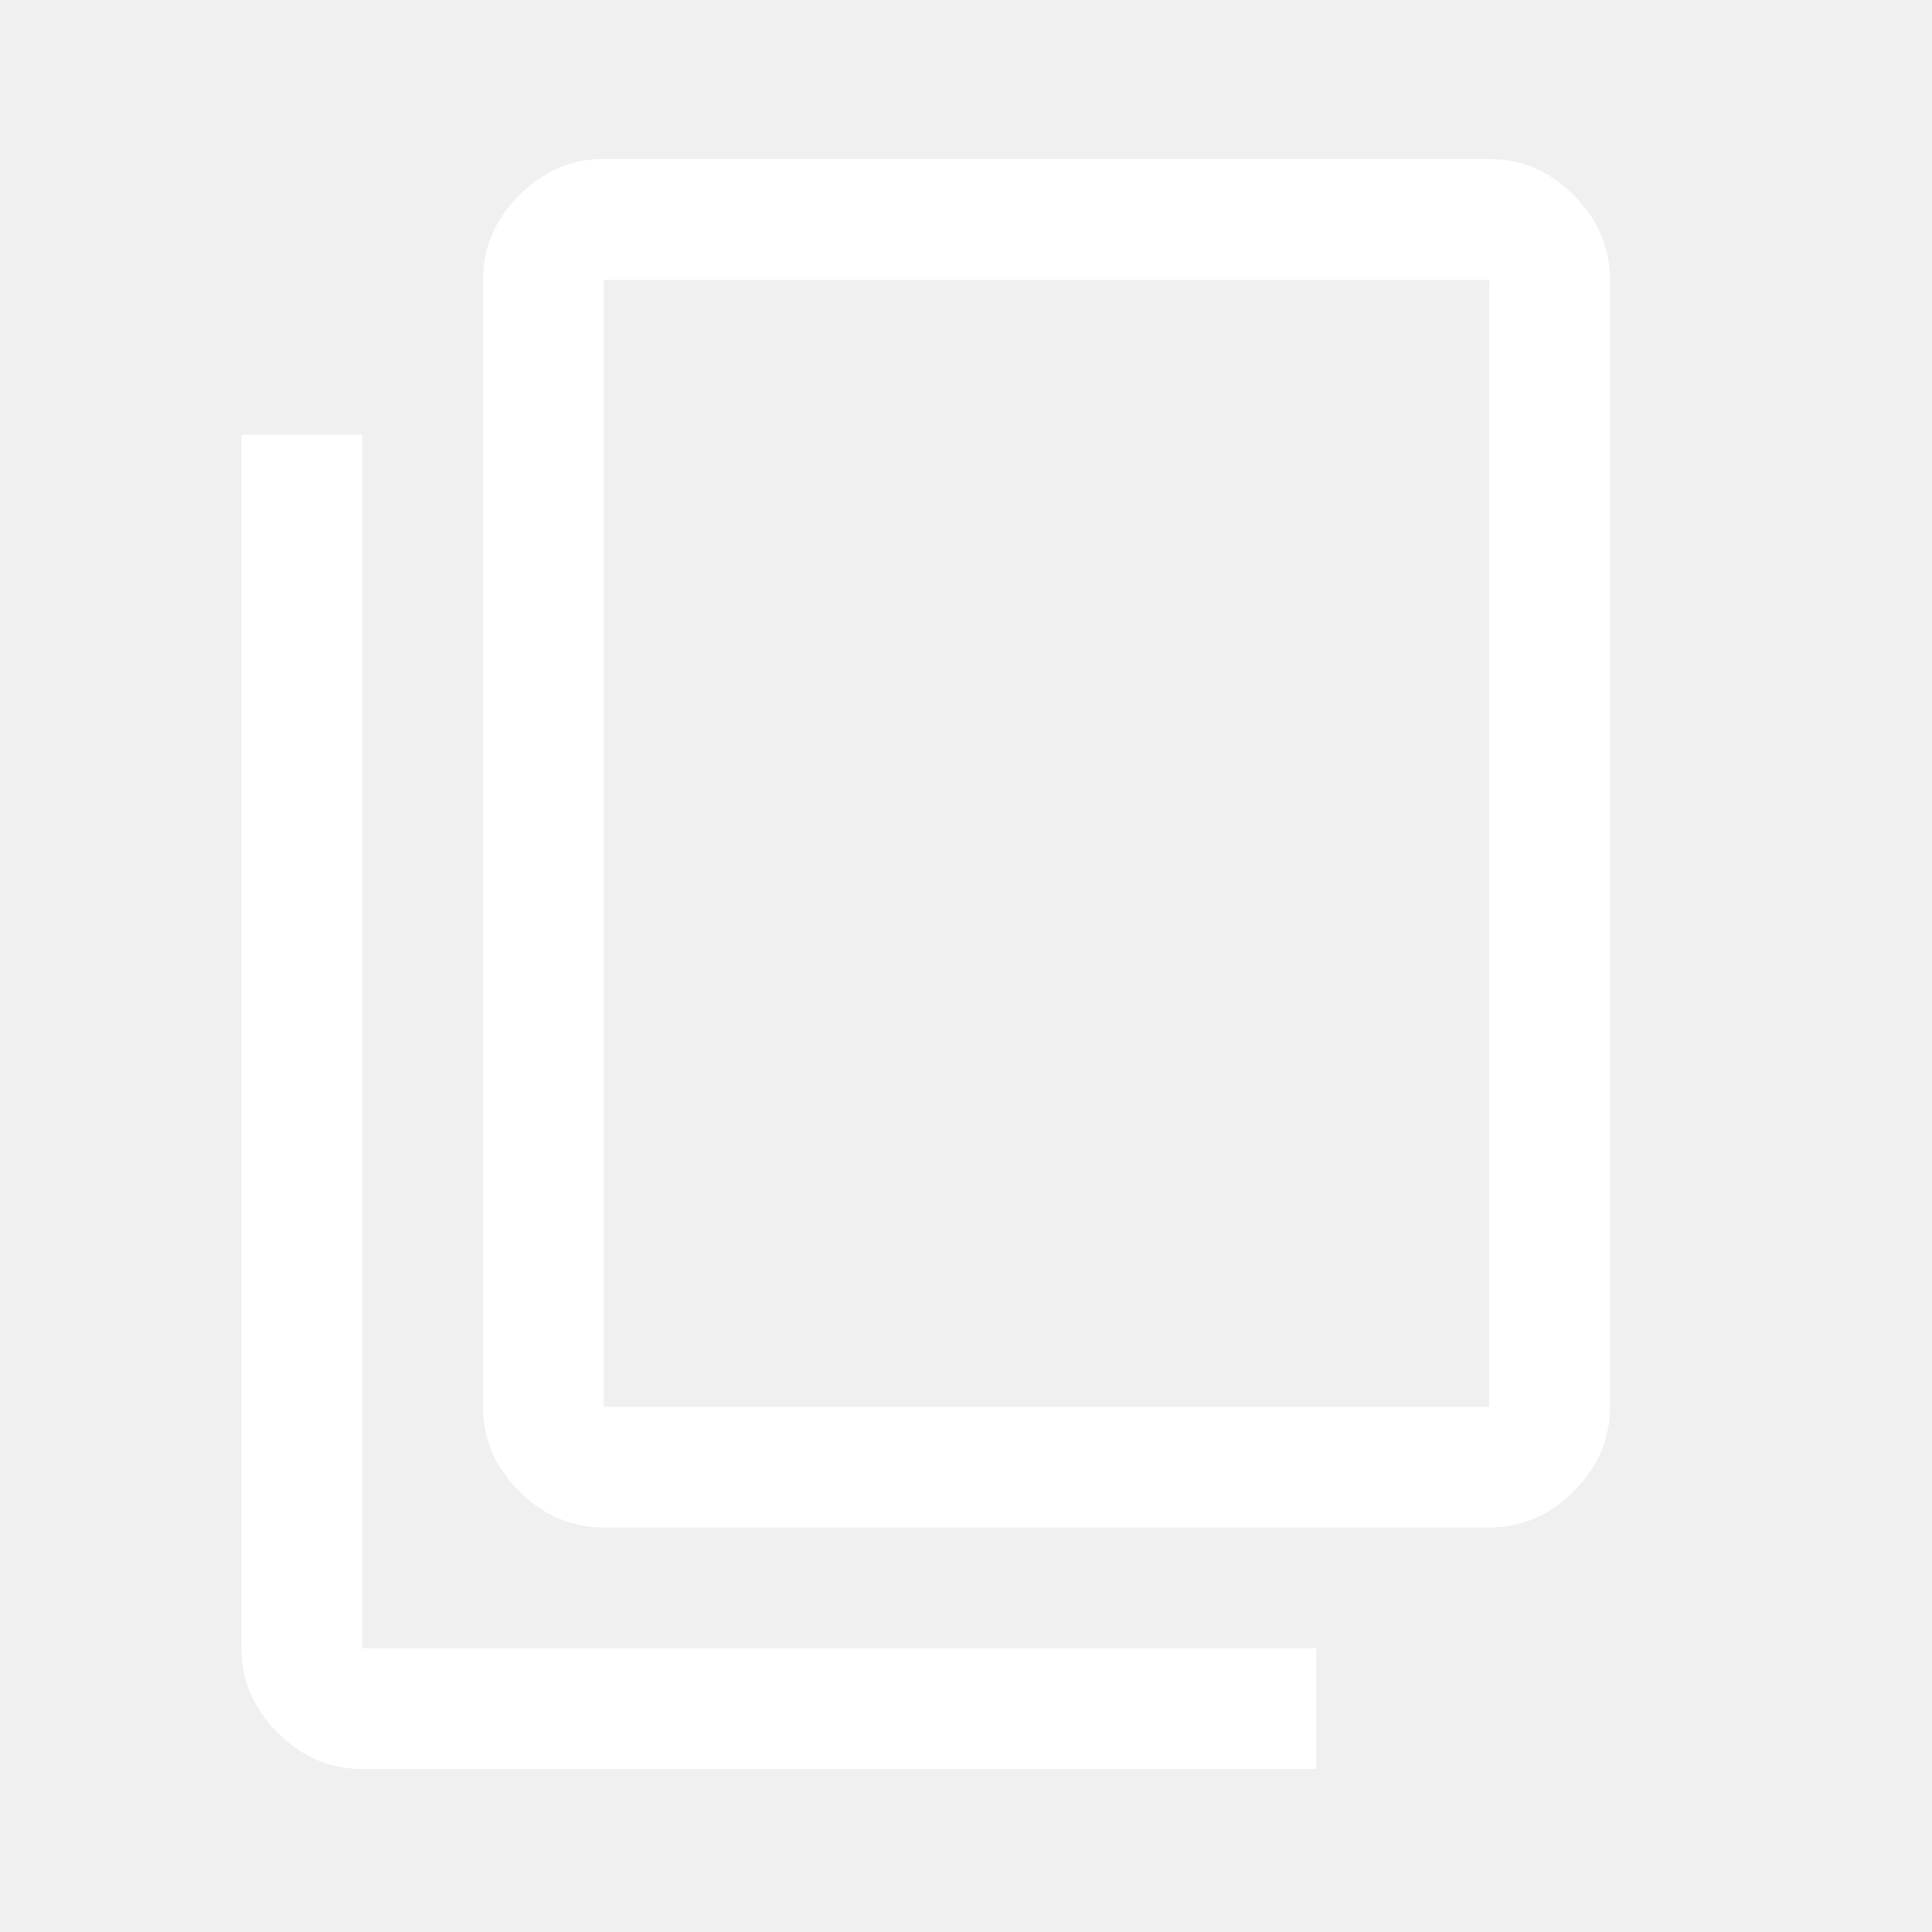
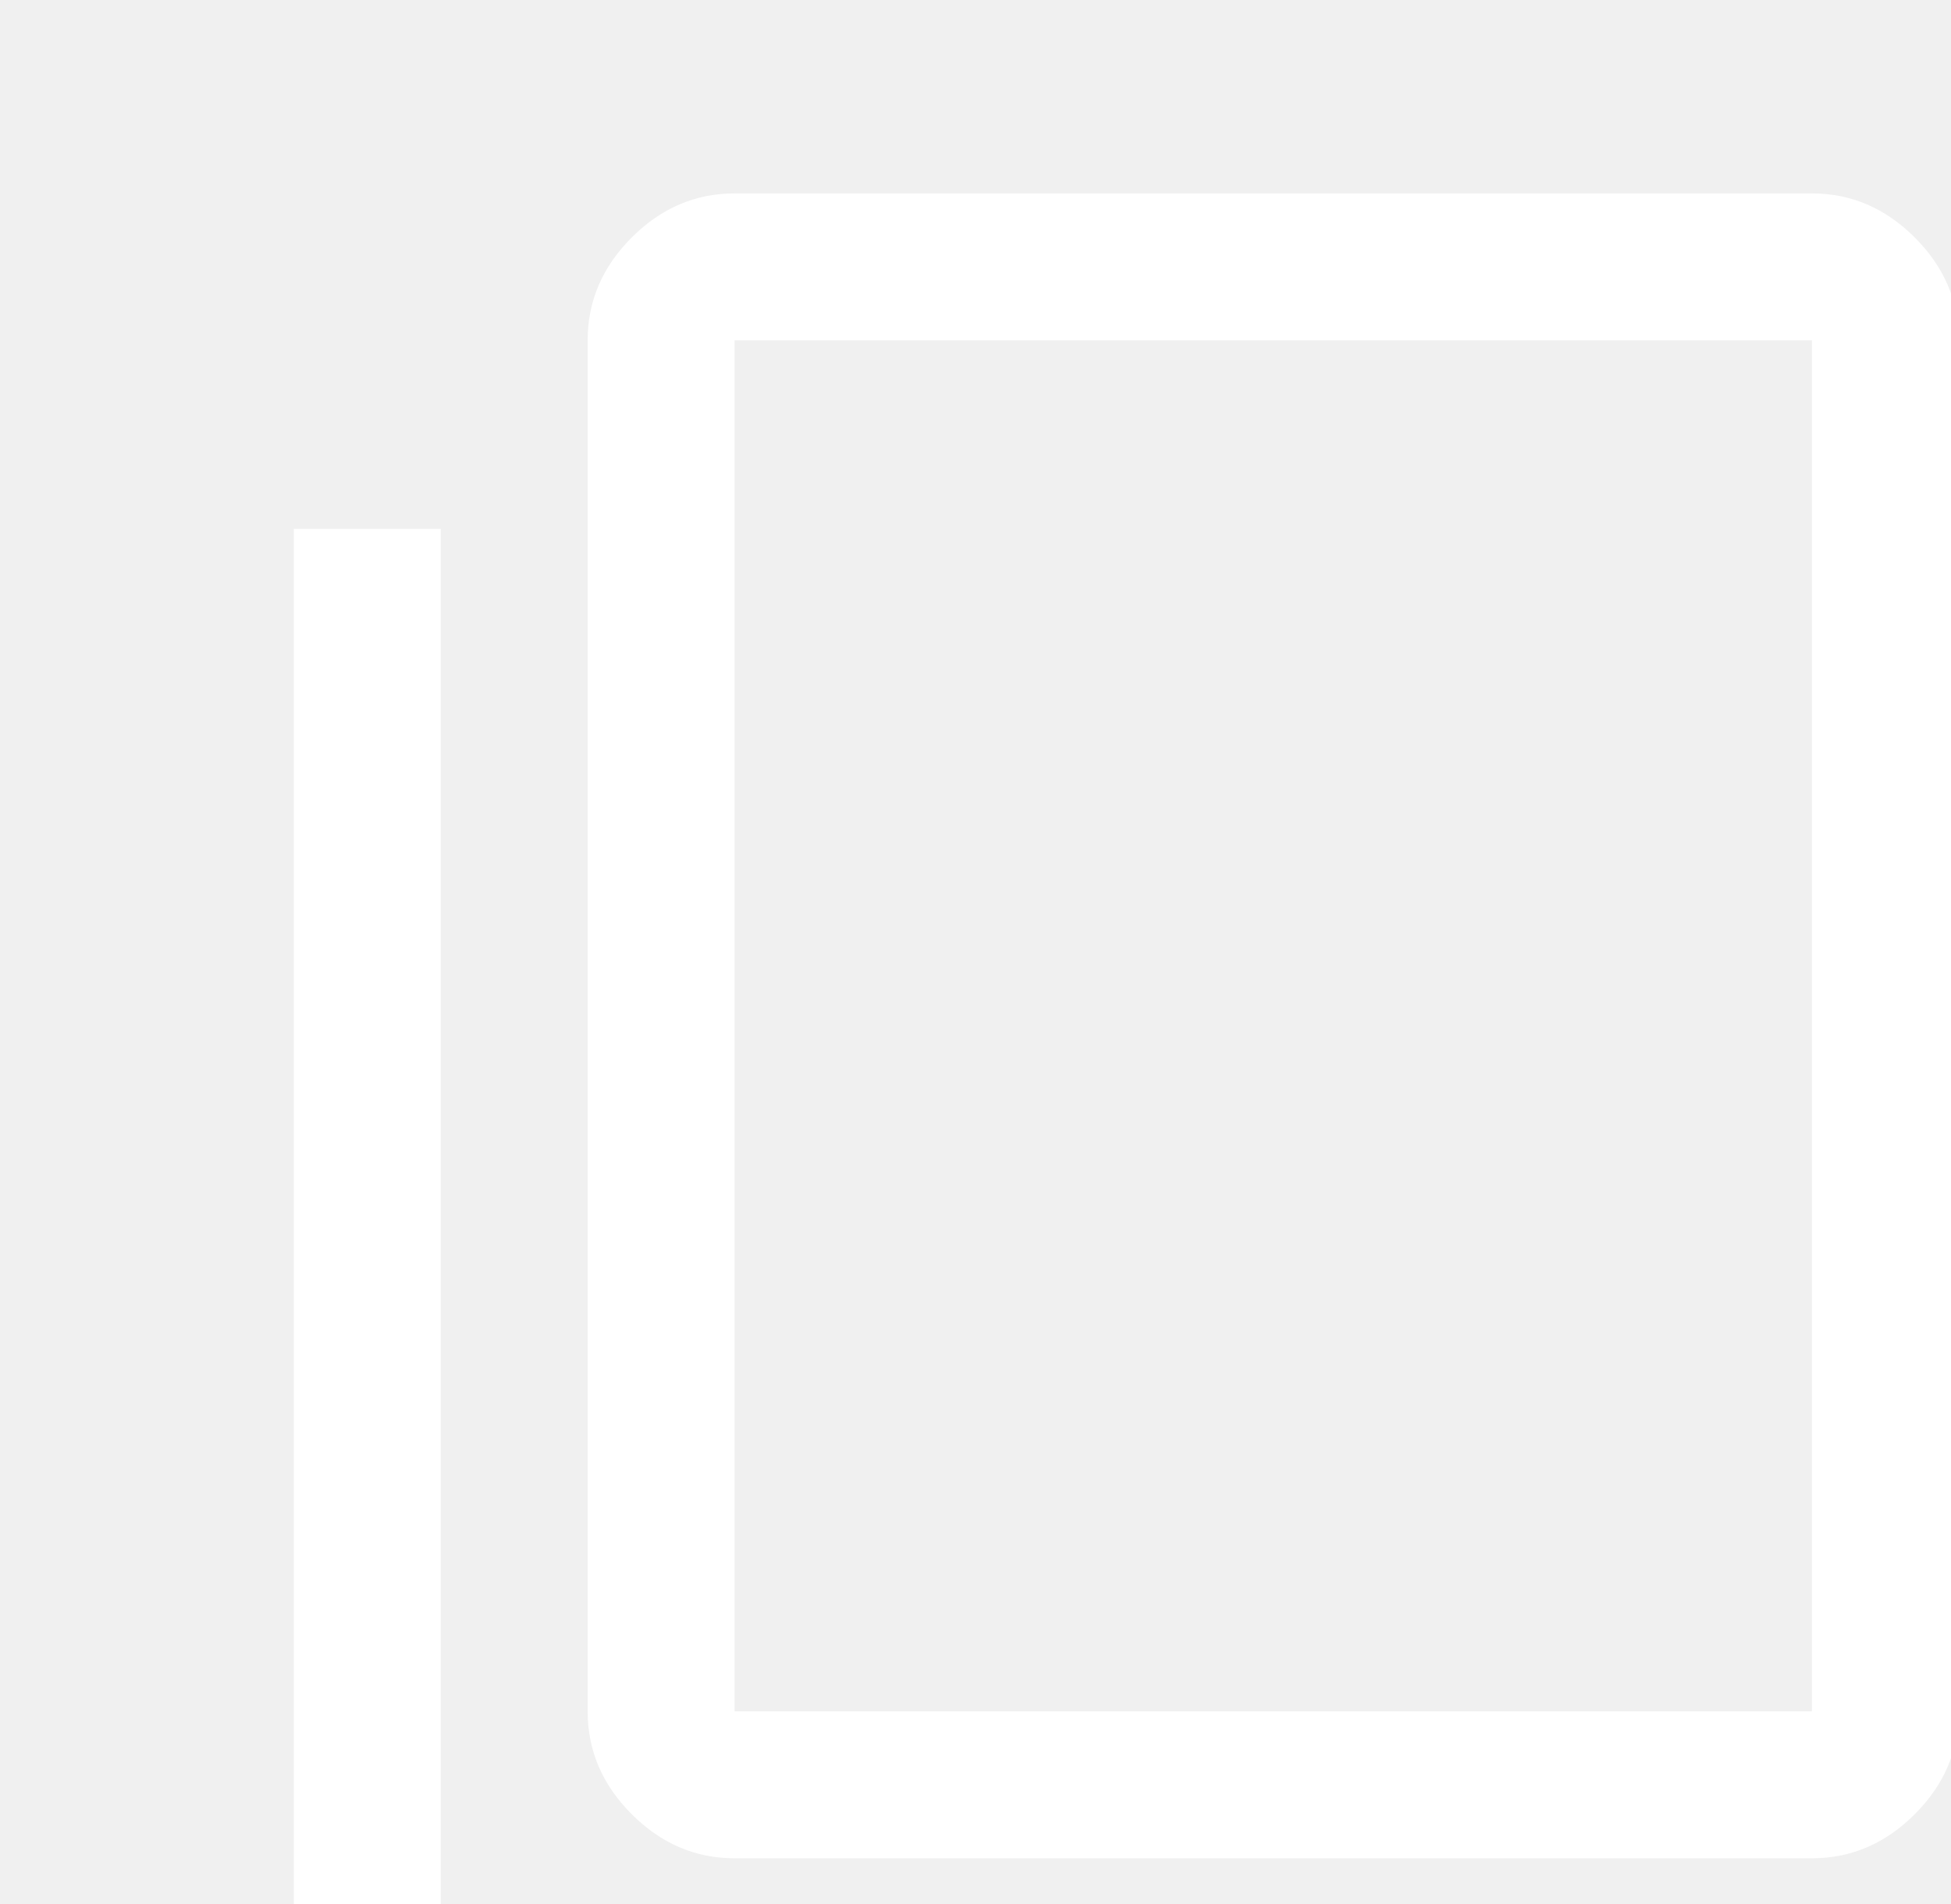
- <svg xmlns="http://www.w3.org/2000/svg" width="100" height="100" viewBox="0 0 100 100" fill="none">
+ <svg xmlns="http://www.w3.org/2000/svg" width="83" height="81" viewBox="0 0 83 81" fill="currentColor">
  <path d="M18.75 91.563C17.083 91.563 15.625 90.938 14.375 89.688C13.125 88.438 12.5 86.98 12.5 85.313V22.5H18.75V85.313H68.125V91.563H18.75ZM31.25 79.063C29.583 79.063 28.125 78.438 26.875 77.188C25.625 75.938 25 74.48 25 72.813V14.479C25 12.813 25.625 11.354 26.875 10.104C28.125 8.854 29.583 8.229 31.25 8.229H77.083C78.75 8.229 80.208 8.854 81.458 10.104C82.708 11.354 83.333 12.813 83.333 14.479V72.813C83.333 74.48 82.708 75.938 81.458 77.188C80.208 78.438 78.75 79.063 77.083 79.063H31.25ZM31.25 72.813H77.083V14.479H31.25V72.813Z" fill="white" />
</svg>
